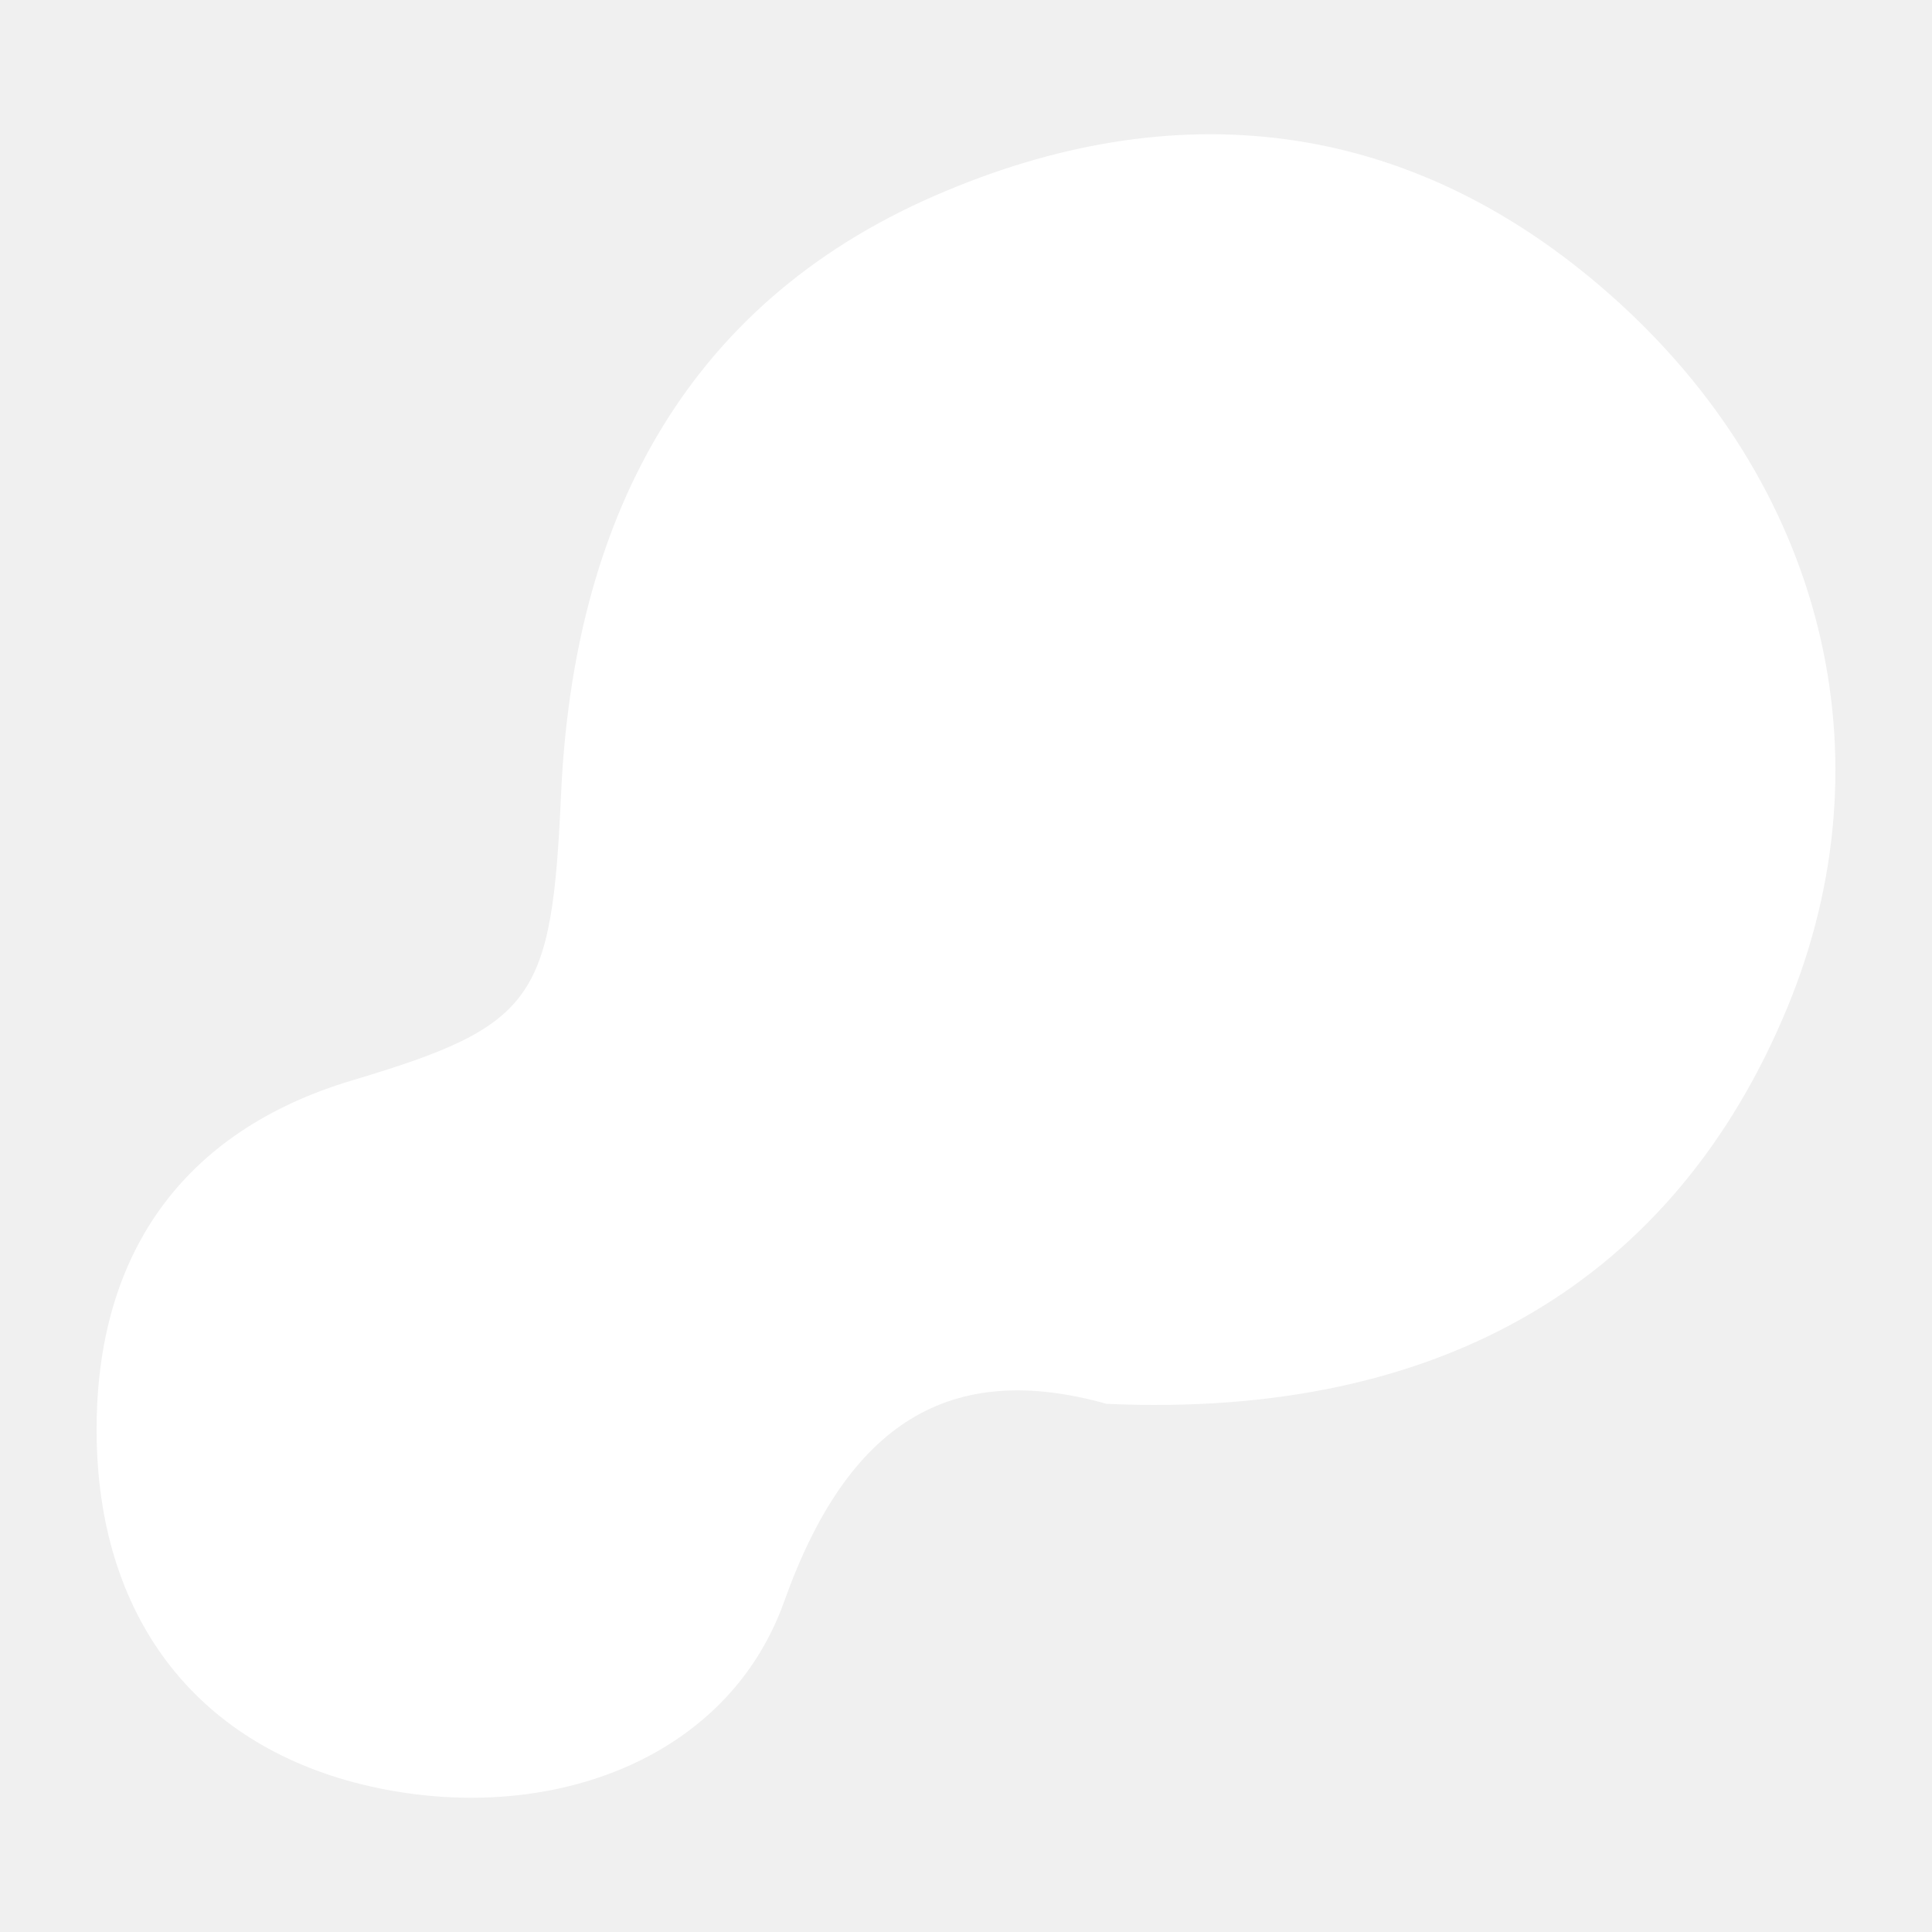
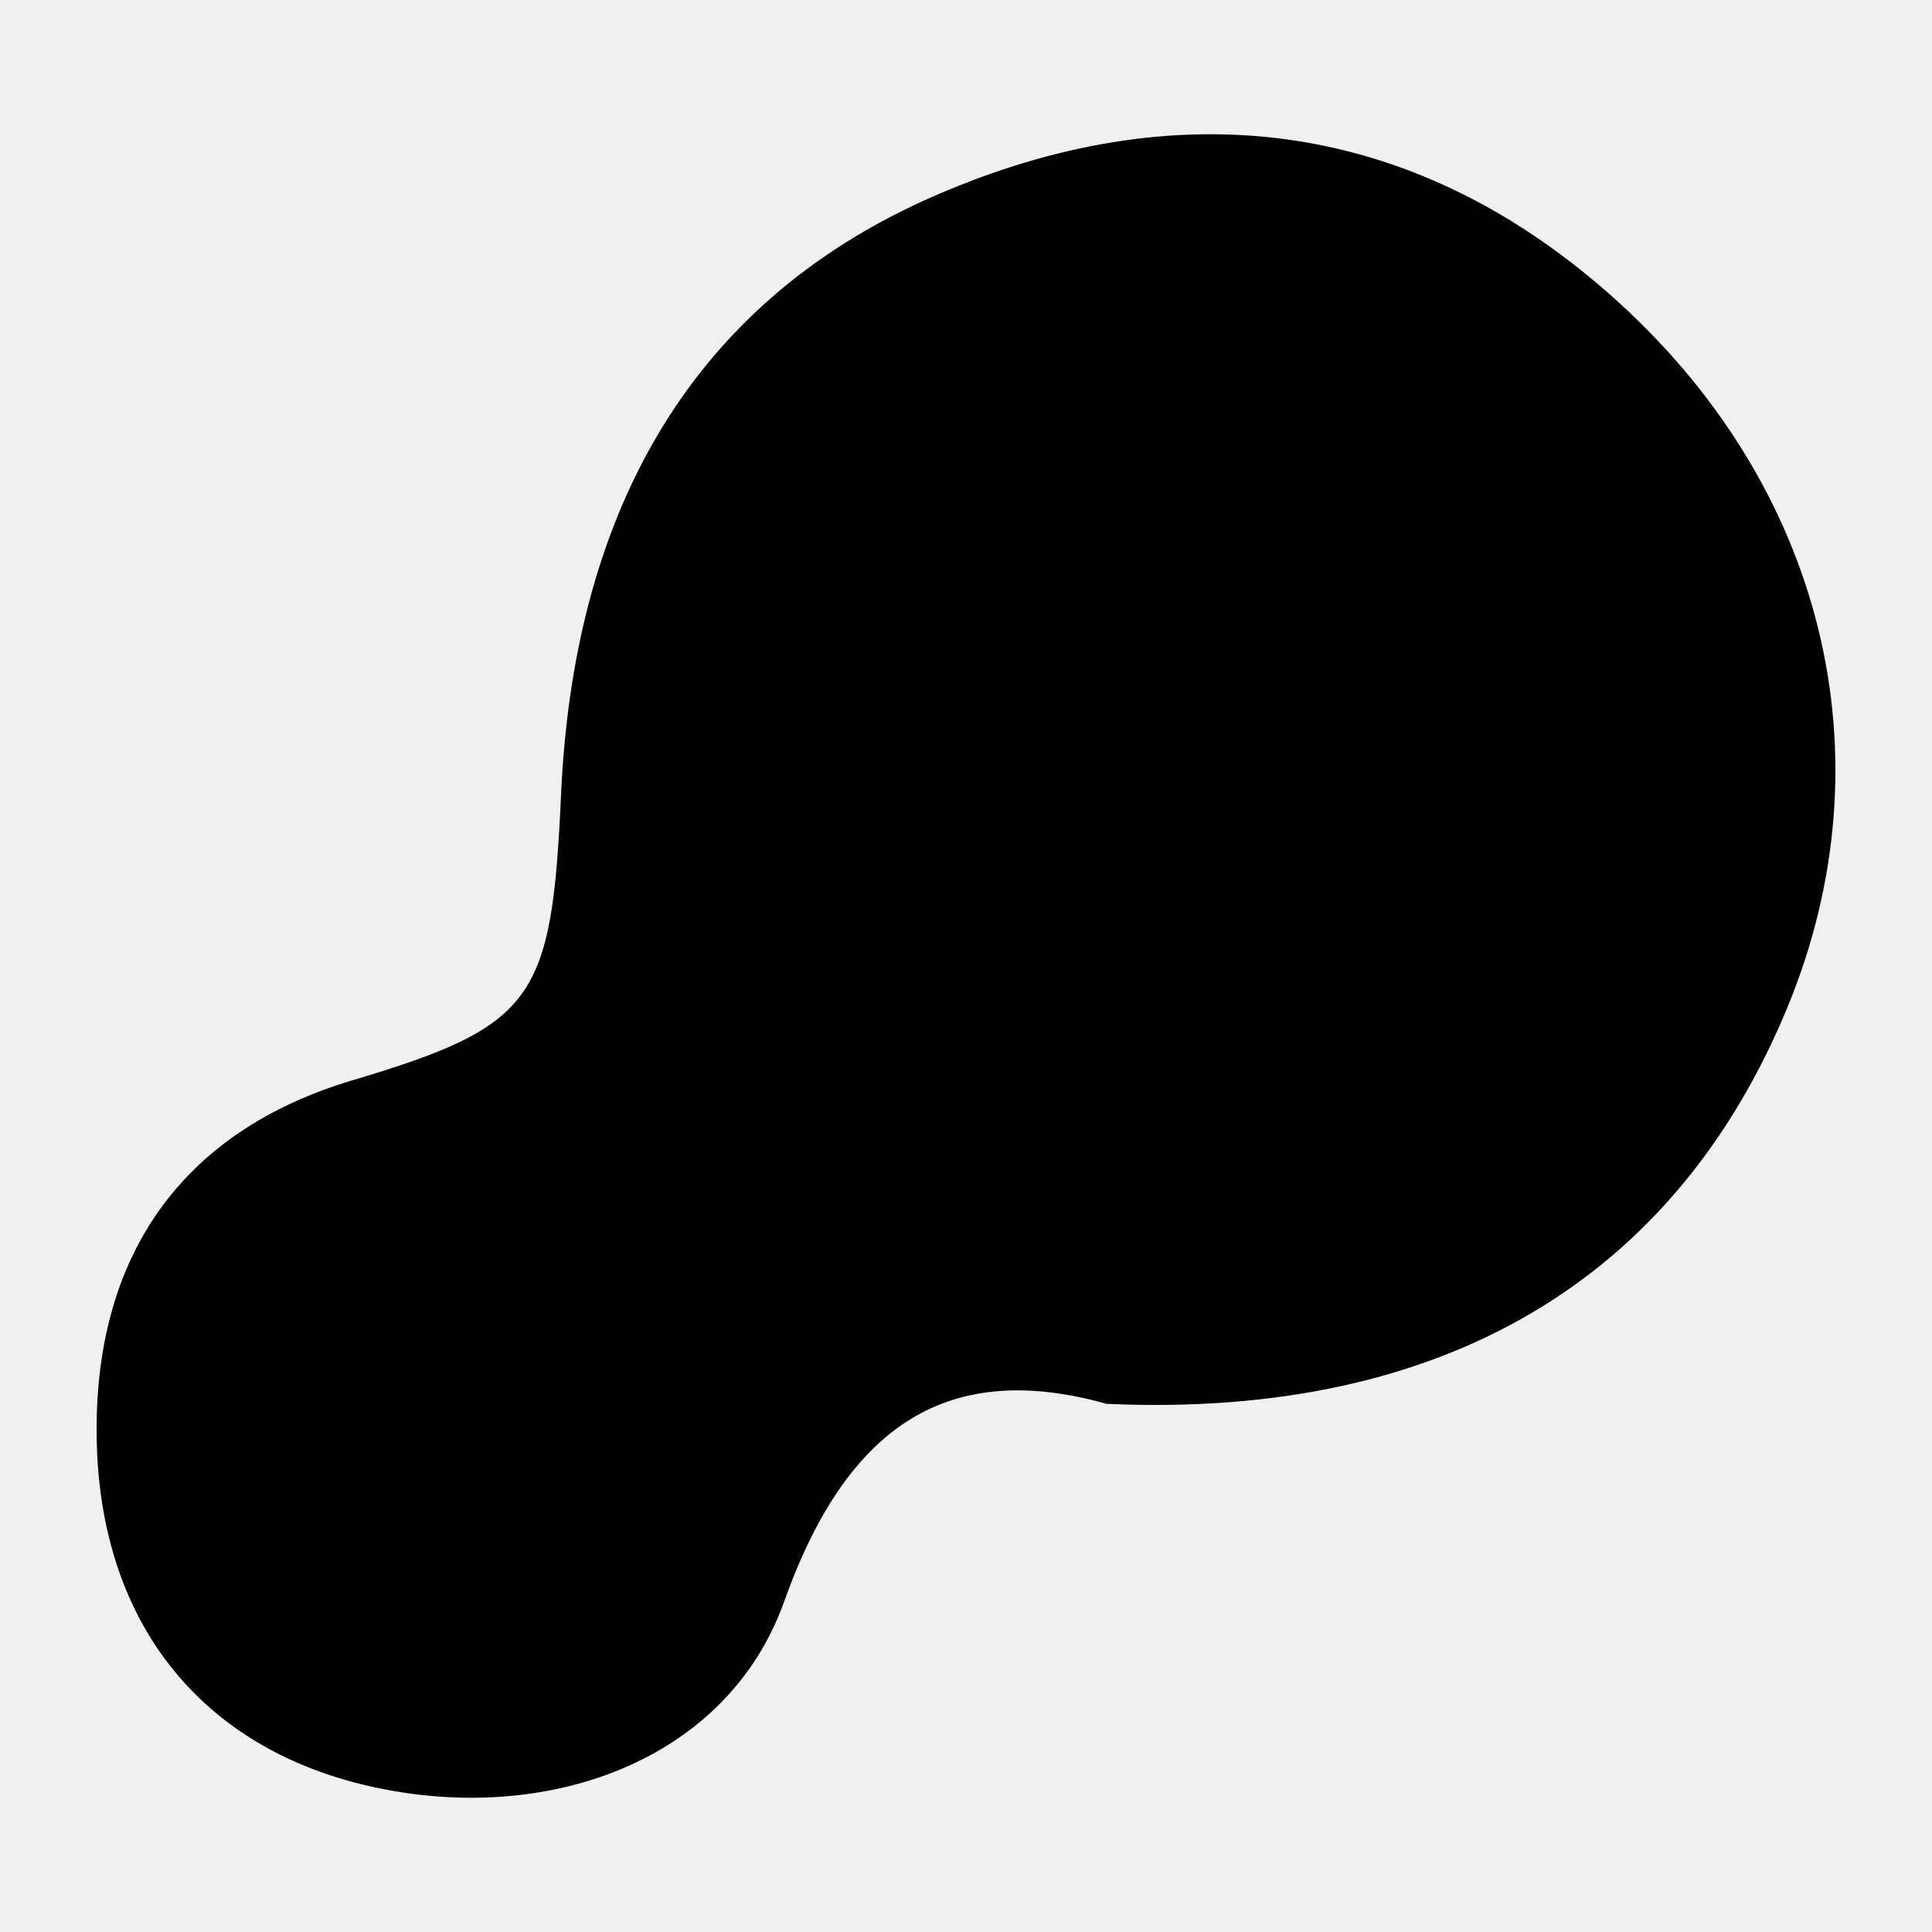
<svg xmlns="http://www.w3.org/2000/svg" width="512pt" height="512pt" version="1.1" viewBox="0 0 512 512">
-   <path d="m293.28 372.04c-41.359-11.602-68.504 4.809-85.457 52.355-15.141 42.469-63.141 59.523-109.74 49-45.098-10.199-71.496-43.633-72.453-91.734-0.961-48.785 22.559-81.883 67.77-95.371 48.352-14.43 52.832-21.336 55.285-75.734 3.219-71.383 31.766-129.5 99.281-158.79 62.977-27.332 125.02-20.98 178.48 26.105 57.176 50.359 74.648 122.66 47.27 189.02-29.766 72.102-91.191 109.16-180.43 105.14z" fill="#fff" fill-rule="evenodd" />
+   <path d="m293.28 372.04c-41.359-11.602-68.504 4.809-85.457 52.355-15.141 42.469-63.141 59.523-109.74 49-45.098-10.199-71.496-43.633-72.453-91.734-0.961-48.785 22.559-81.883 67.77-95.371 48.352-14.43 52.832-21.336 55.285-75.734 3.219-71.383 31.766-129.5 99.281-158.79 62.977-27.332 125.02-20.98 178.48 26.105 57.176 50.359 74.648 122.66 47.27 189.02-29.766 72.102-91.191 109.16-180.43 105.14z" fill="currentColor" fill-rule="evenodd" />
</svg>
